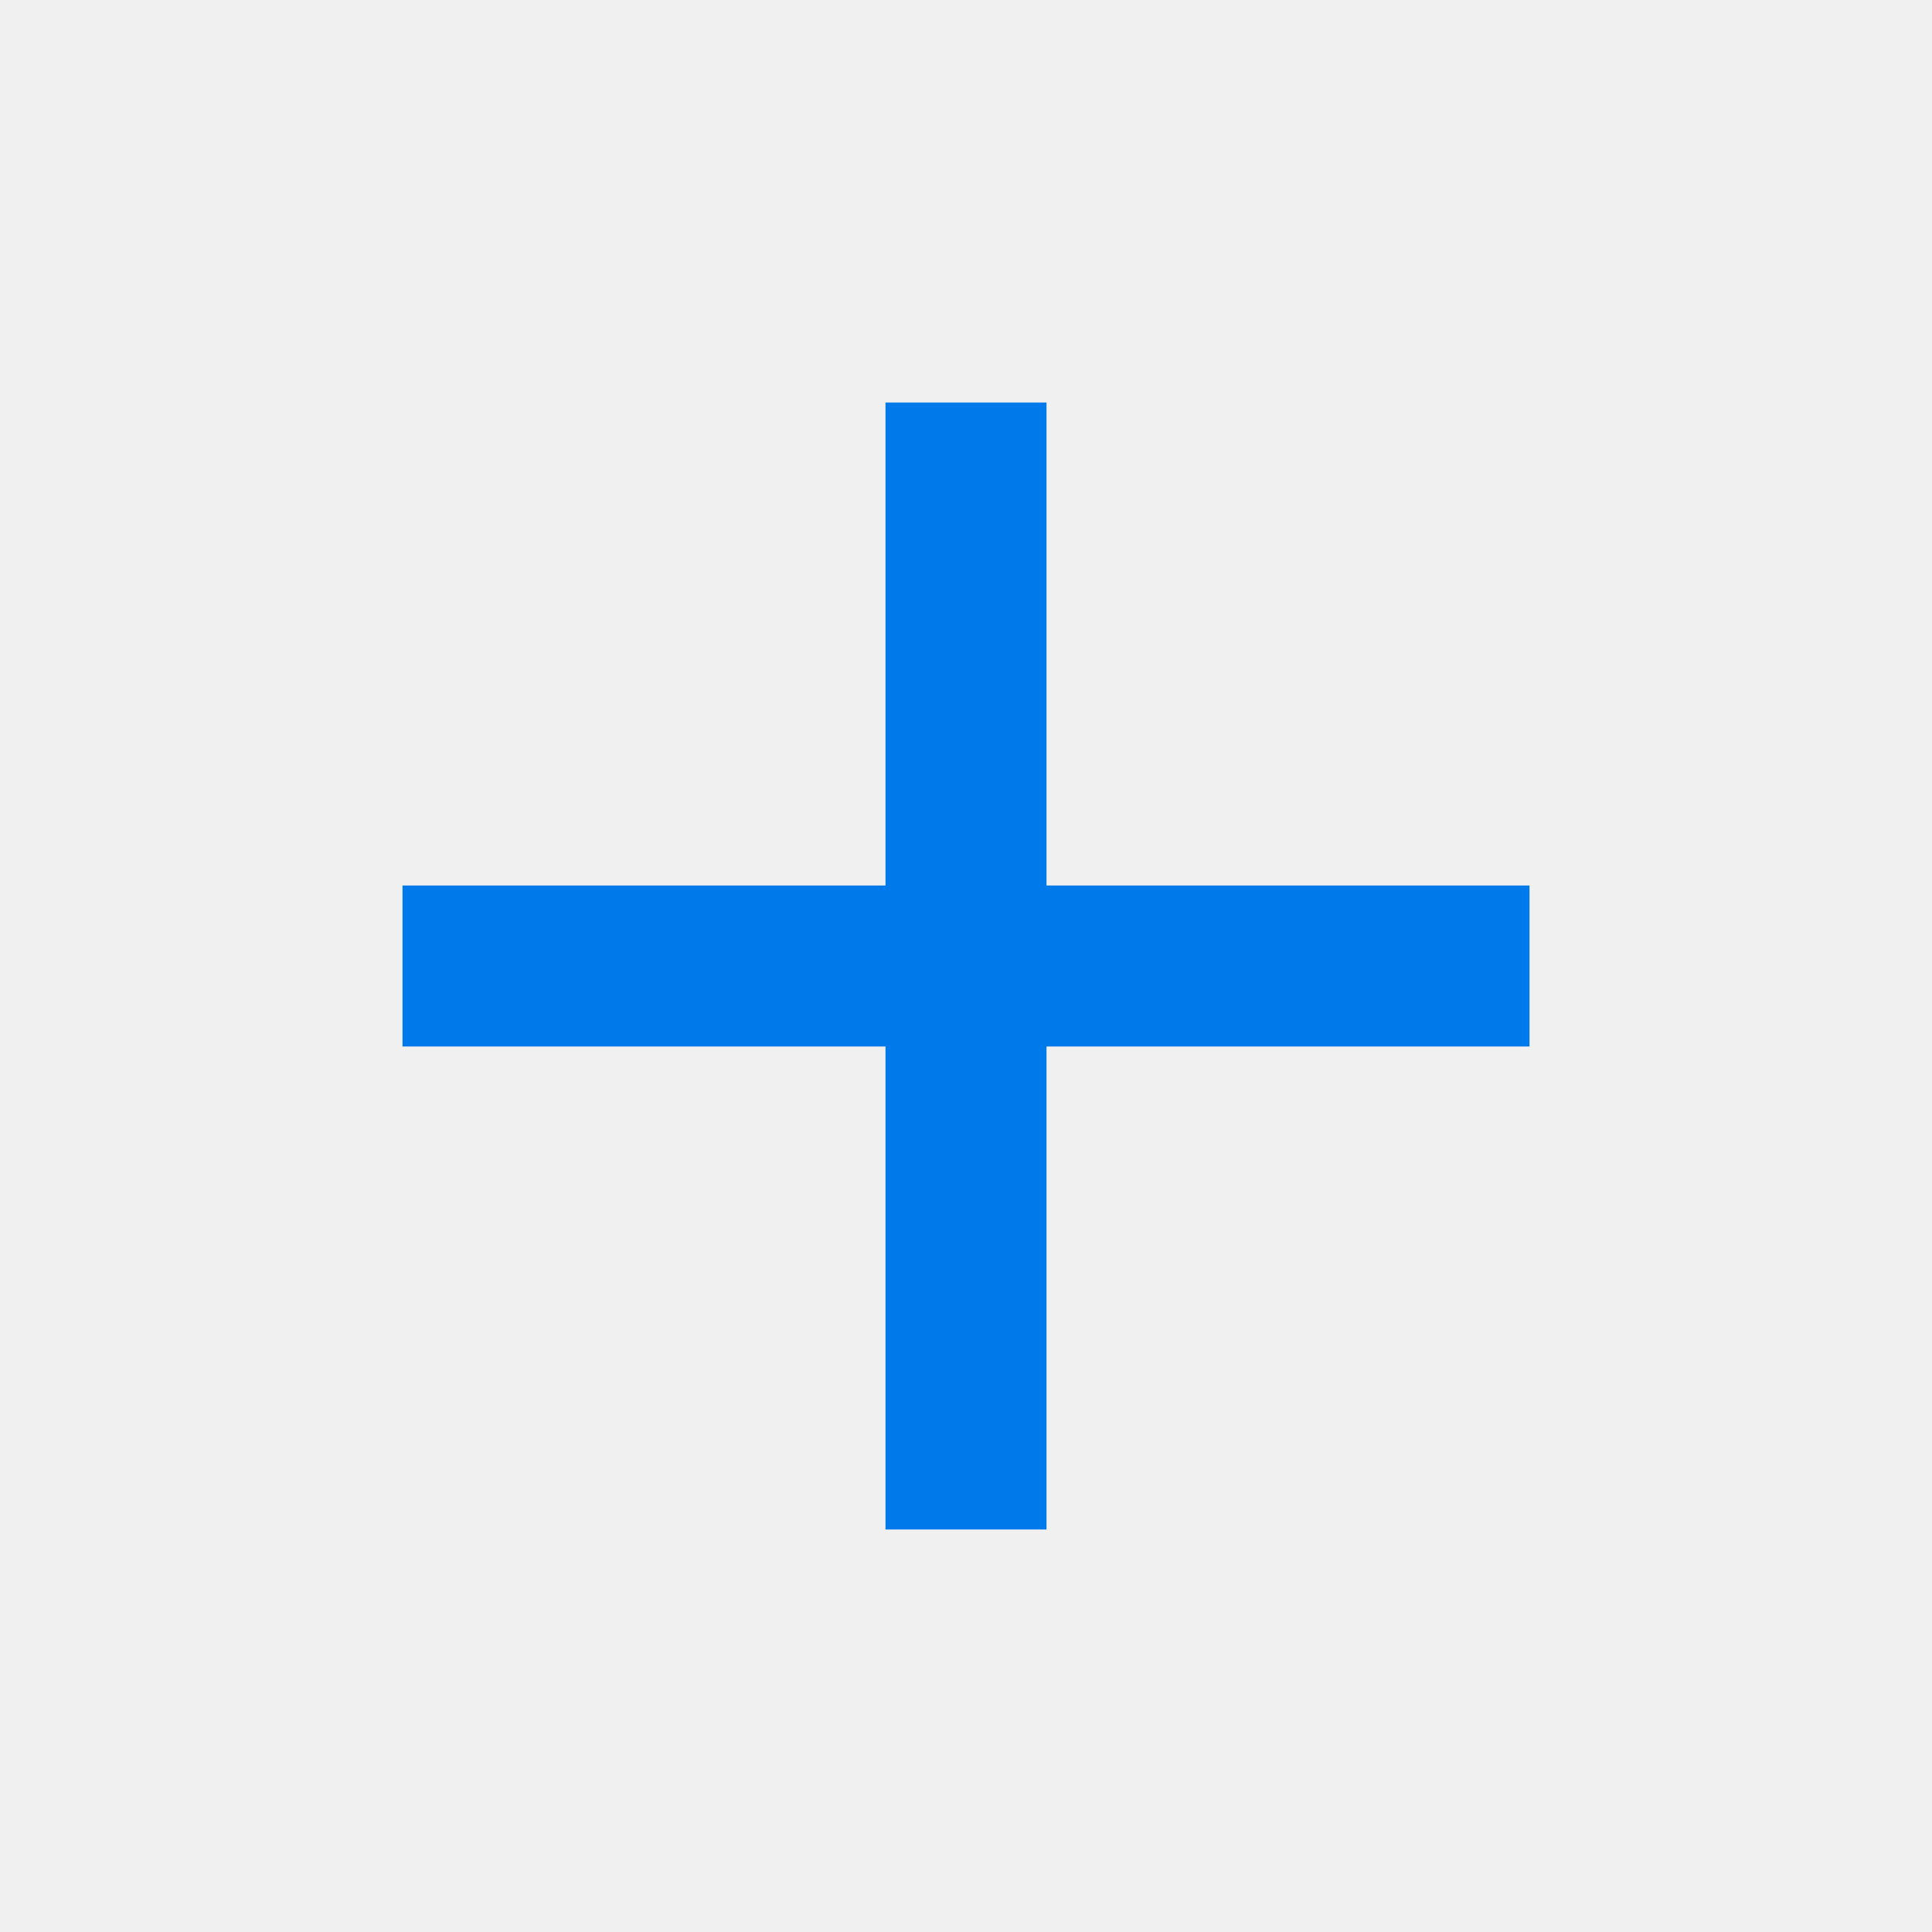
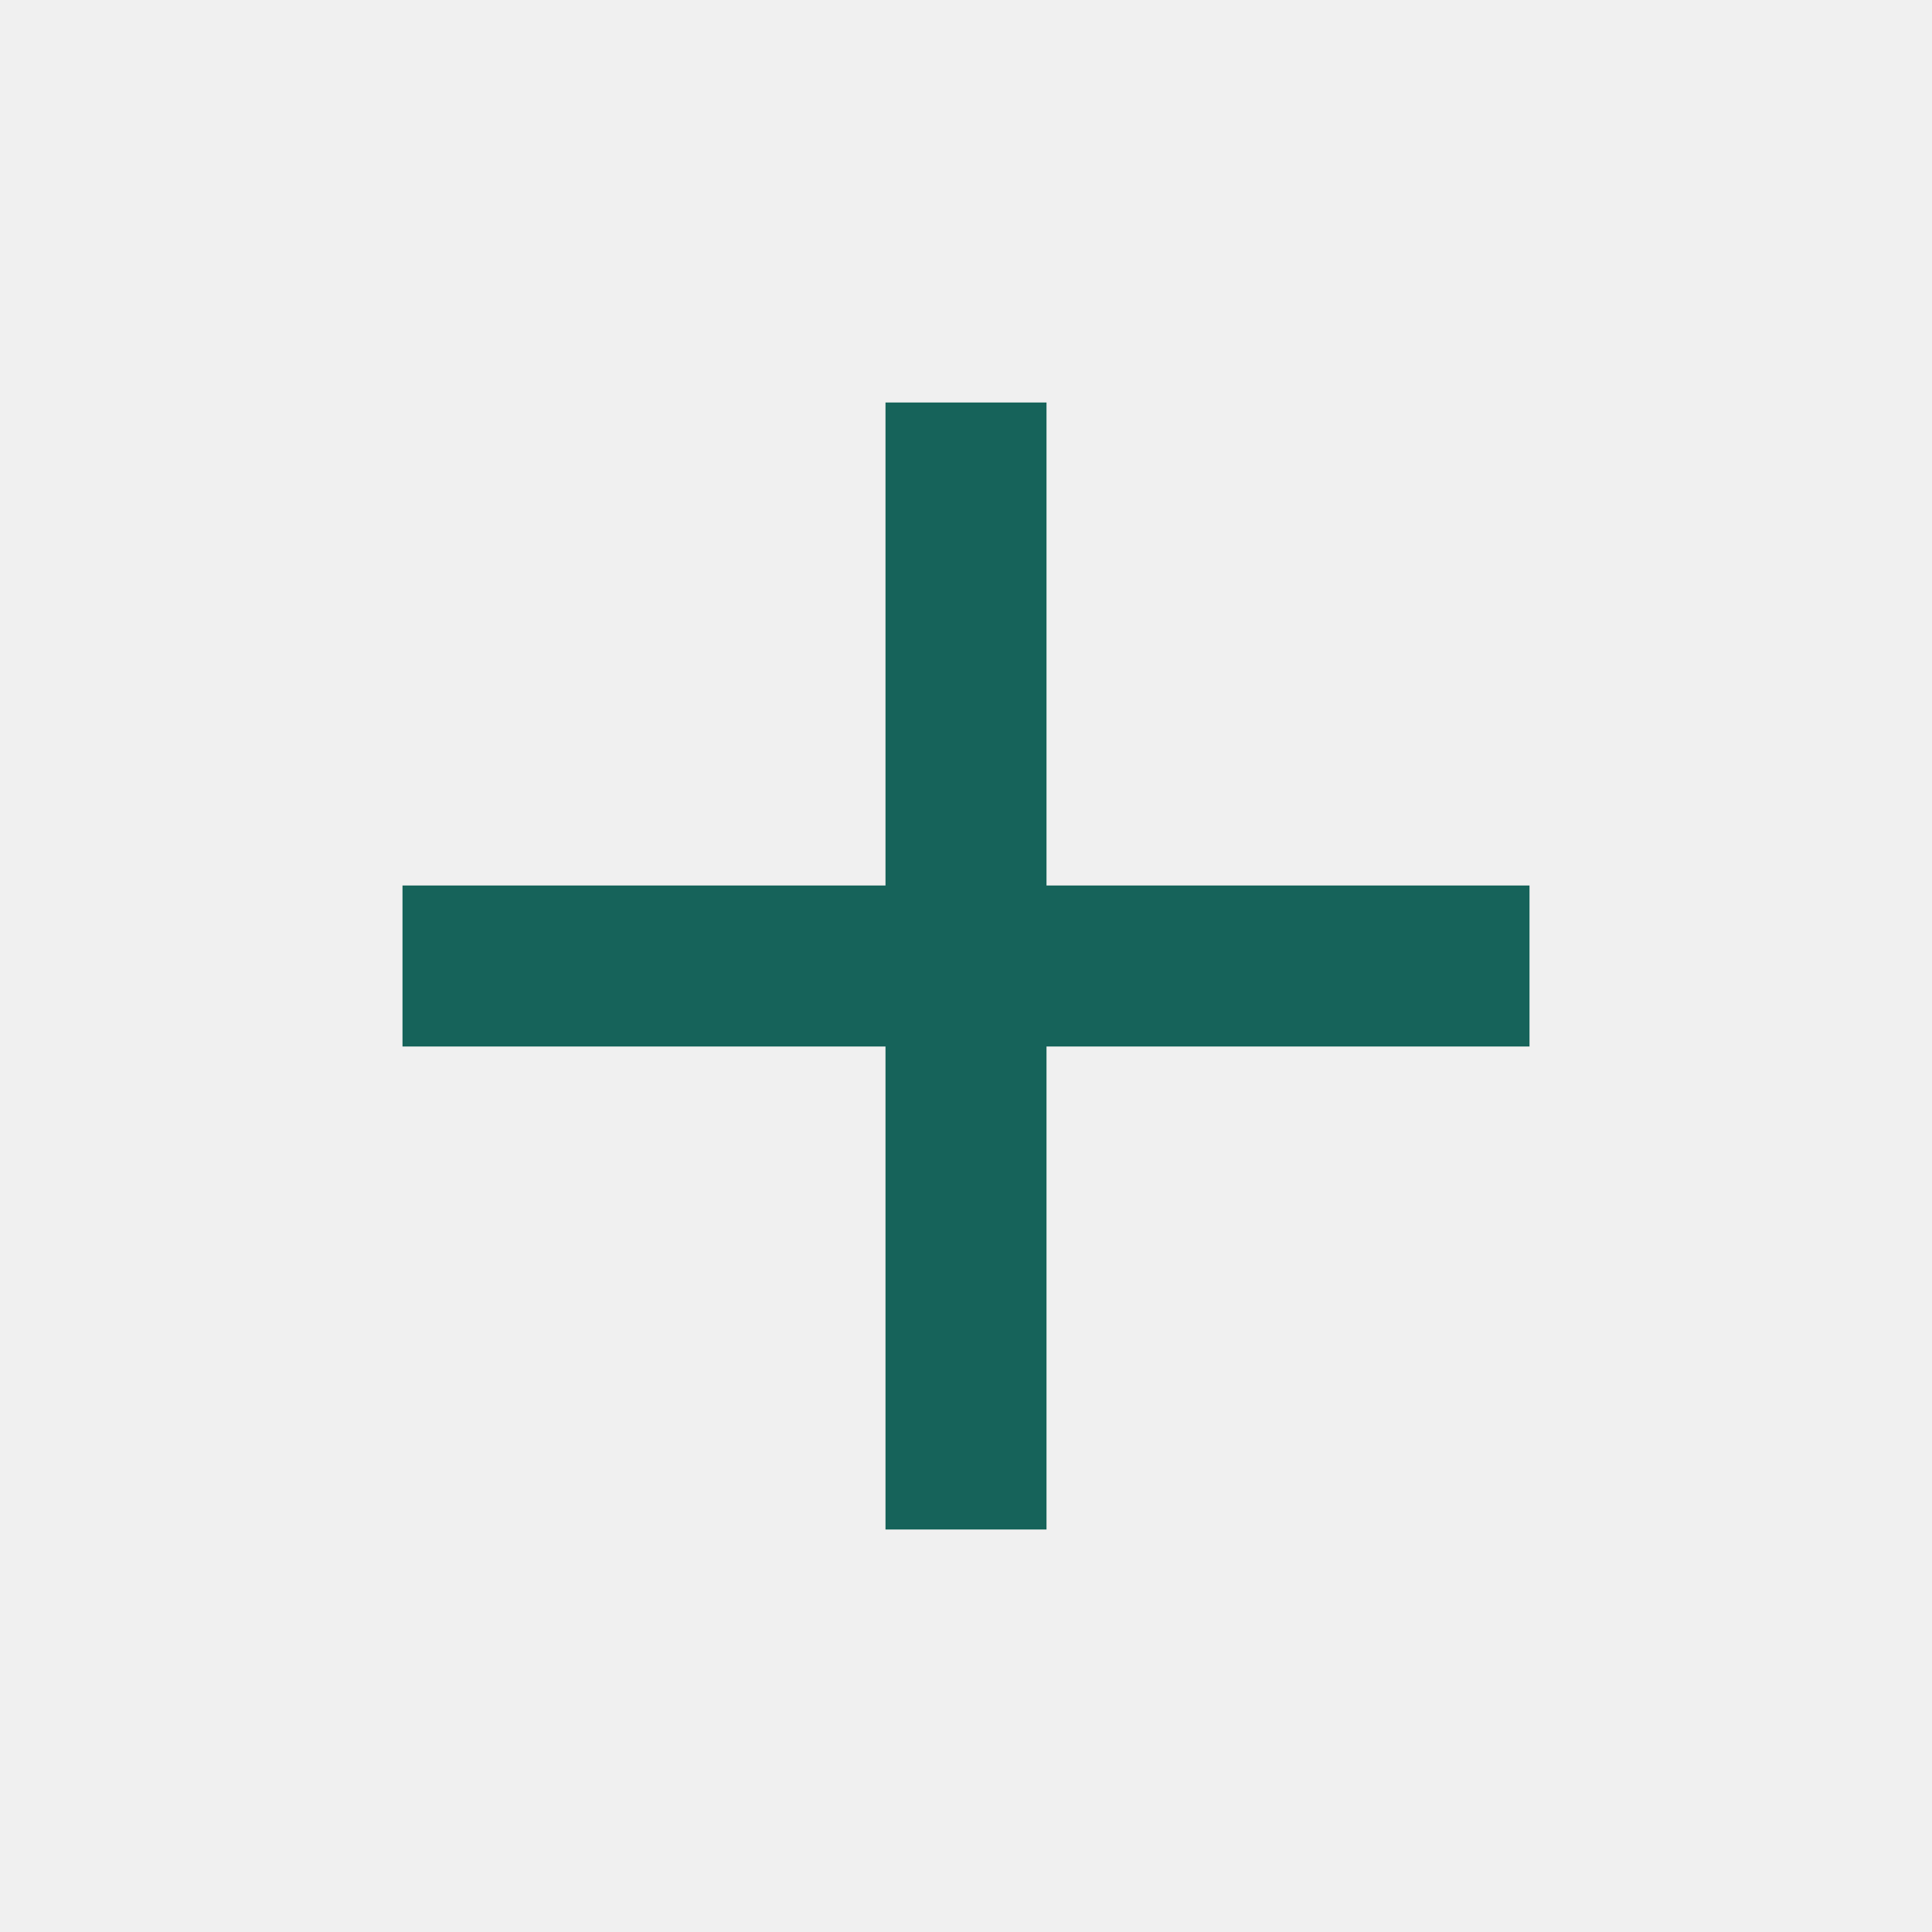
<svg xmlns="http://www.w3.org/2000/svg" width="24" height="24" viewBox="0 0 24 24" fill="none">
  <g clip-path="url(#clip0_1729_5823)">
-     <path d="M11 11V5H13V11H19V13H13V19H11V13H5V11H11Z" fill="#007AEA" />
+     <path d="M11 11V5H13V11H19V13H13V19H11V13H5V11H11Z" fill="#16635A" />
  </g>
  <defs>
    <clipPath id="clip0_1729_5823">
      <rect width="24" height="24" fill="white" />
    </clipPath>
  </defs>
</svg>
